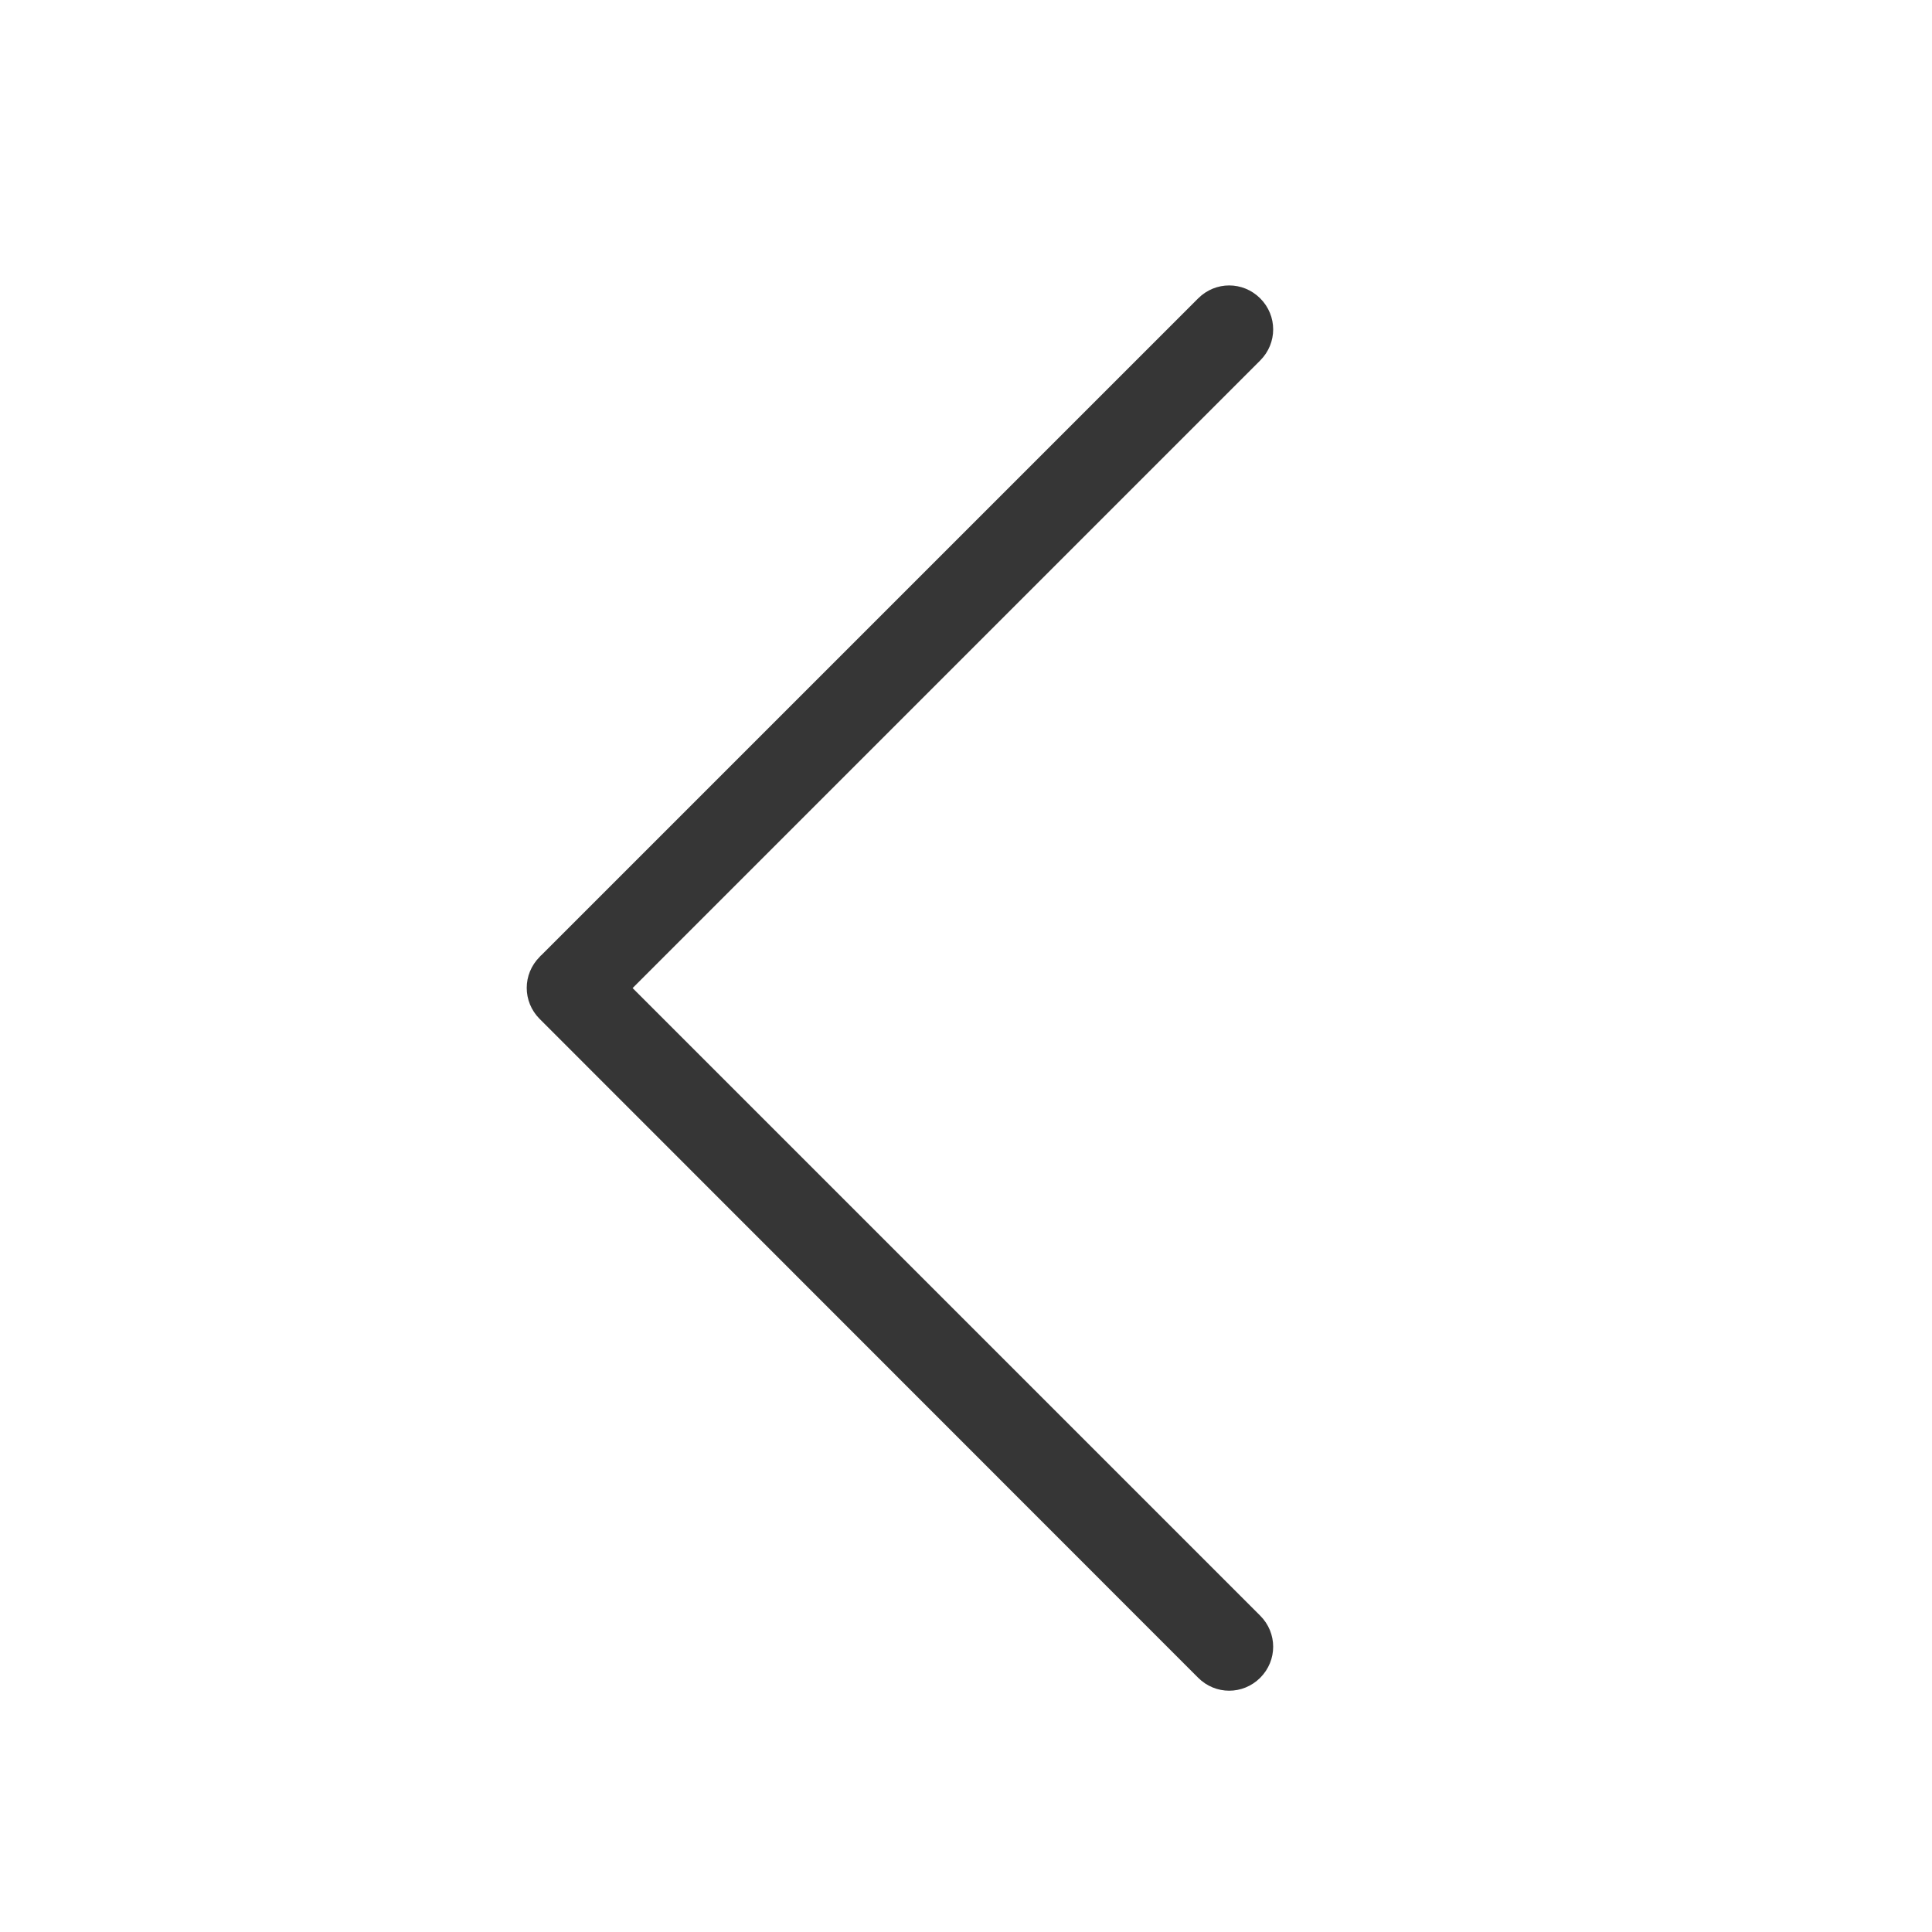
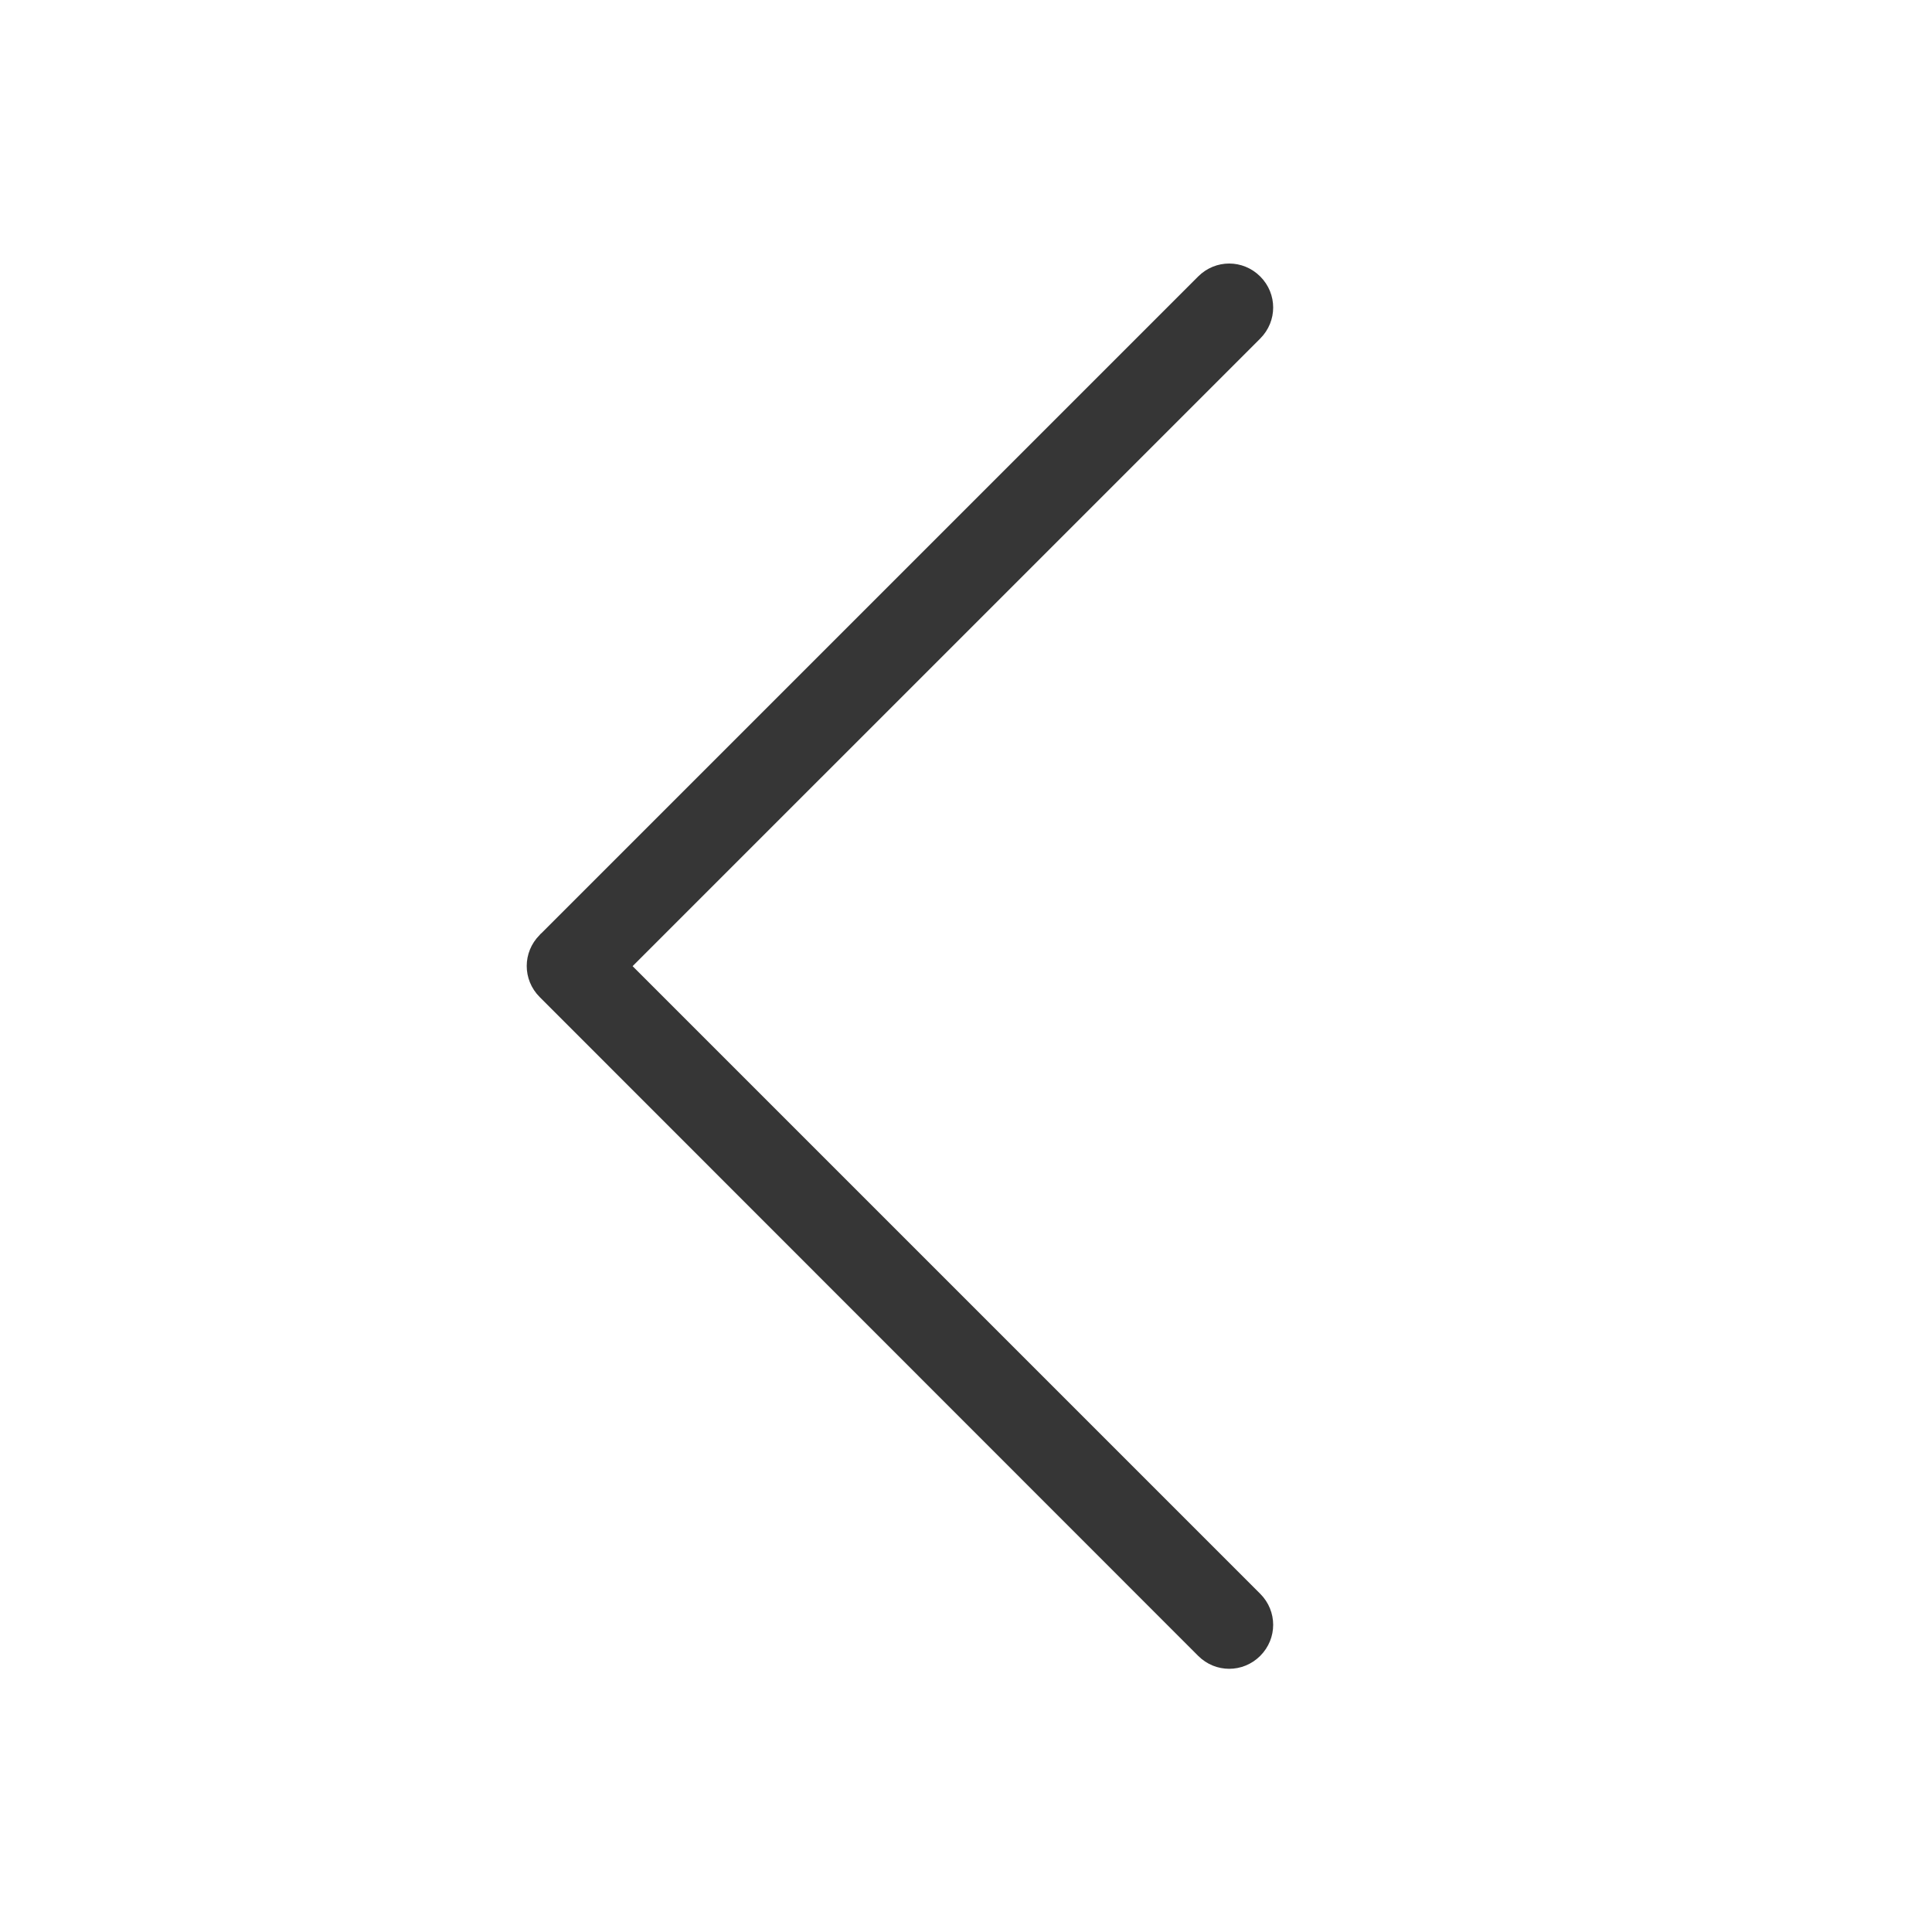
<svg xmlns="http://www.w3.org/2000/svg" width="22" height="22" viewBox="0 0 5.821 5.821" version="1.1" id="svg11945">
  <defs id="defs11942" />
-   <path id="rect923" style="fill:#363636;fill-opacity:1;stroke-width:1.323;stroke-linecap:round;stroke-linejoin:round" d="m 1.626,3.07 c -0.052,-0.052 -0.052,-0.135 0,-0.187 0.002,-0.002 0.003,-0.004 0.005,-0.005 l 1.979,-1.979 c 0.052,-0.052 0.135,-0.052 0.187,-7e-8 0.052,0.052 0.052,0.135 -10e-8,0.187 l -1.891,1.891 1.891,1.891 c 0.052,0.052 0.052,0.135 0,0.187 -0.052,0.052 -0.135,0.052 -0.187,-10e-8 z" />
+   <path id="rect923" style="fill:#363636;fill-opacity:1;stroke-width:1.323;stroke-linecap:round;stroke-linejoin:round" d="m 1.626,3.004 c -0.052,-0.052 -0.052,-0.135 0,-0.187 0.002,-0.002 0.003,-0.004 0.005,-0.005 l 1.979,-1.979 c 0.052,-0.052 0.135,-0.052 0.187,-7e-8 0.052,0.052 0.052,0.135 -10e-8,0.187 l -1.891,1.891 1.891,1.891 c 0.052,0.052 0.052,0.135 0,0.187 -0.052,0.052 -0.135,0.052 -0.187,-1e-7 z" />
</svg>
